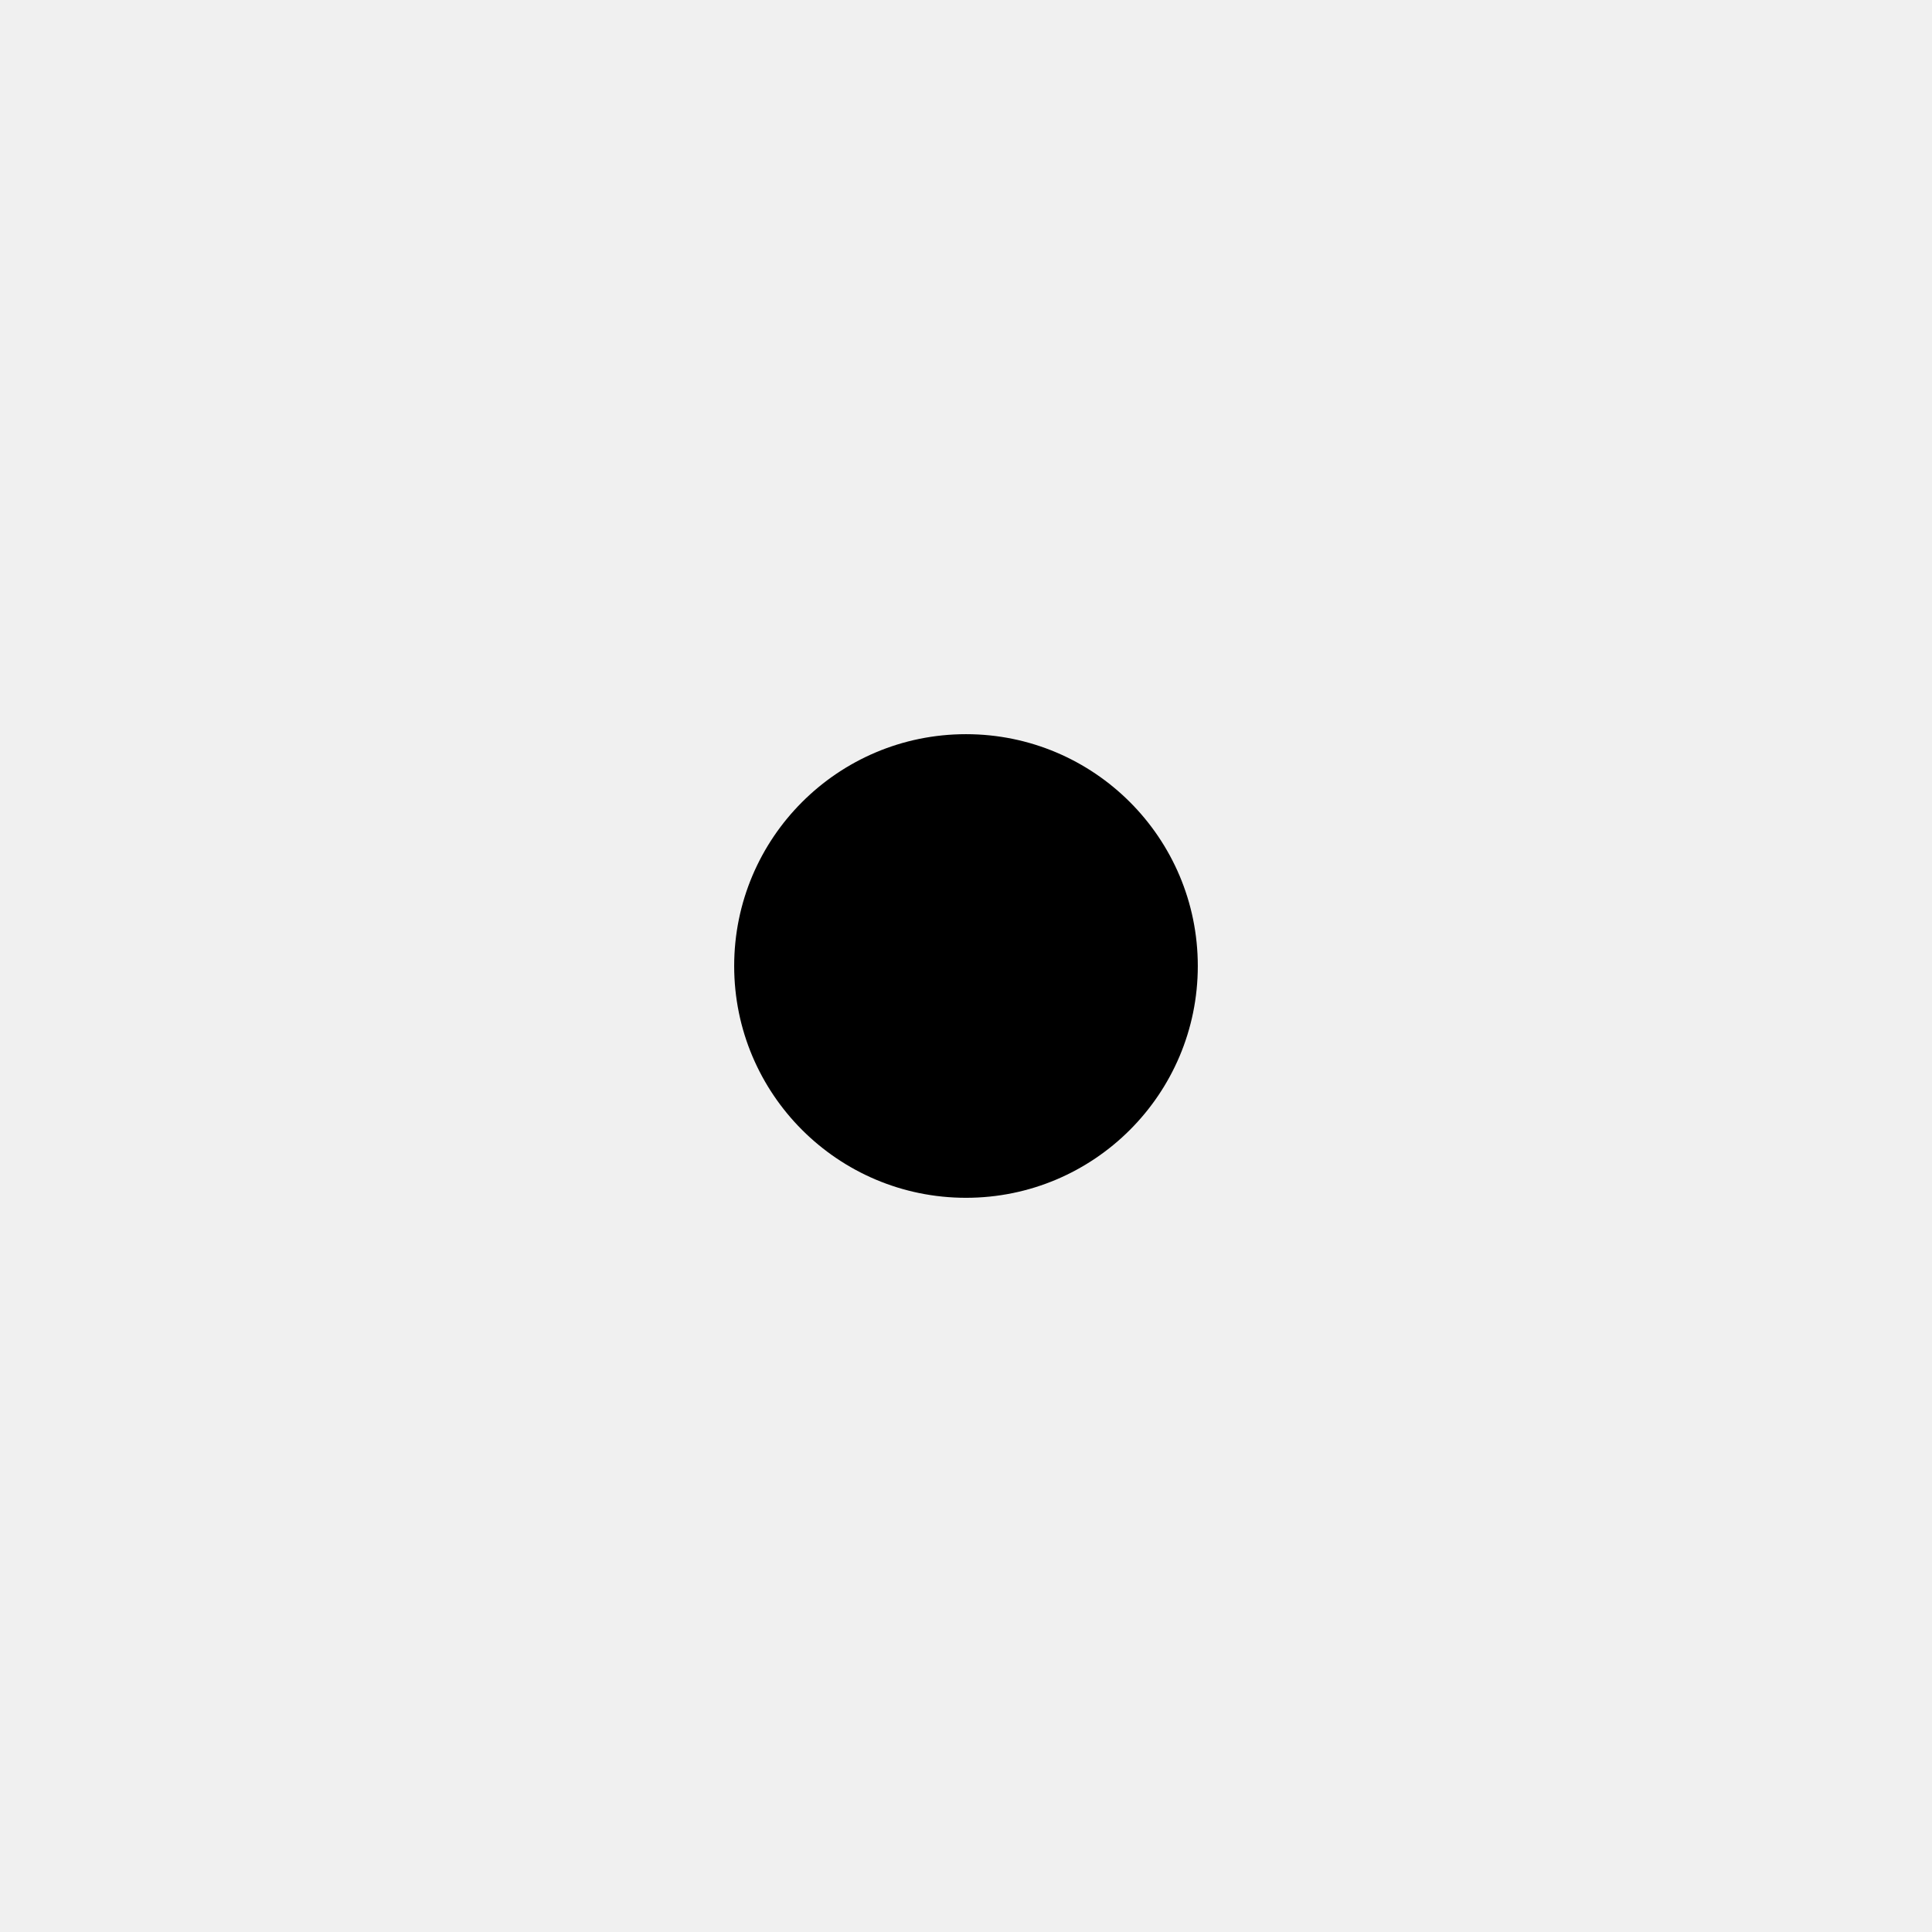
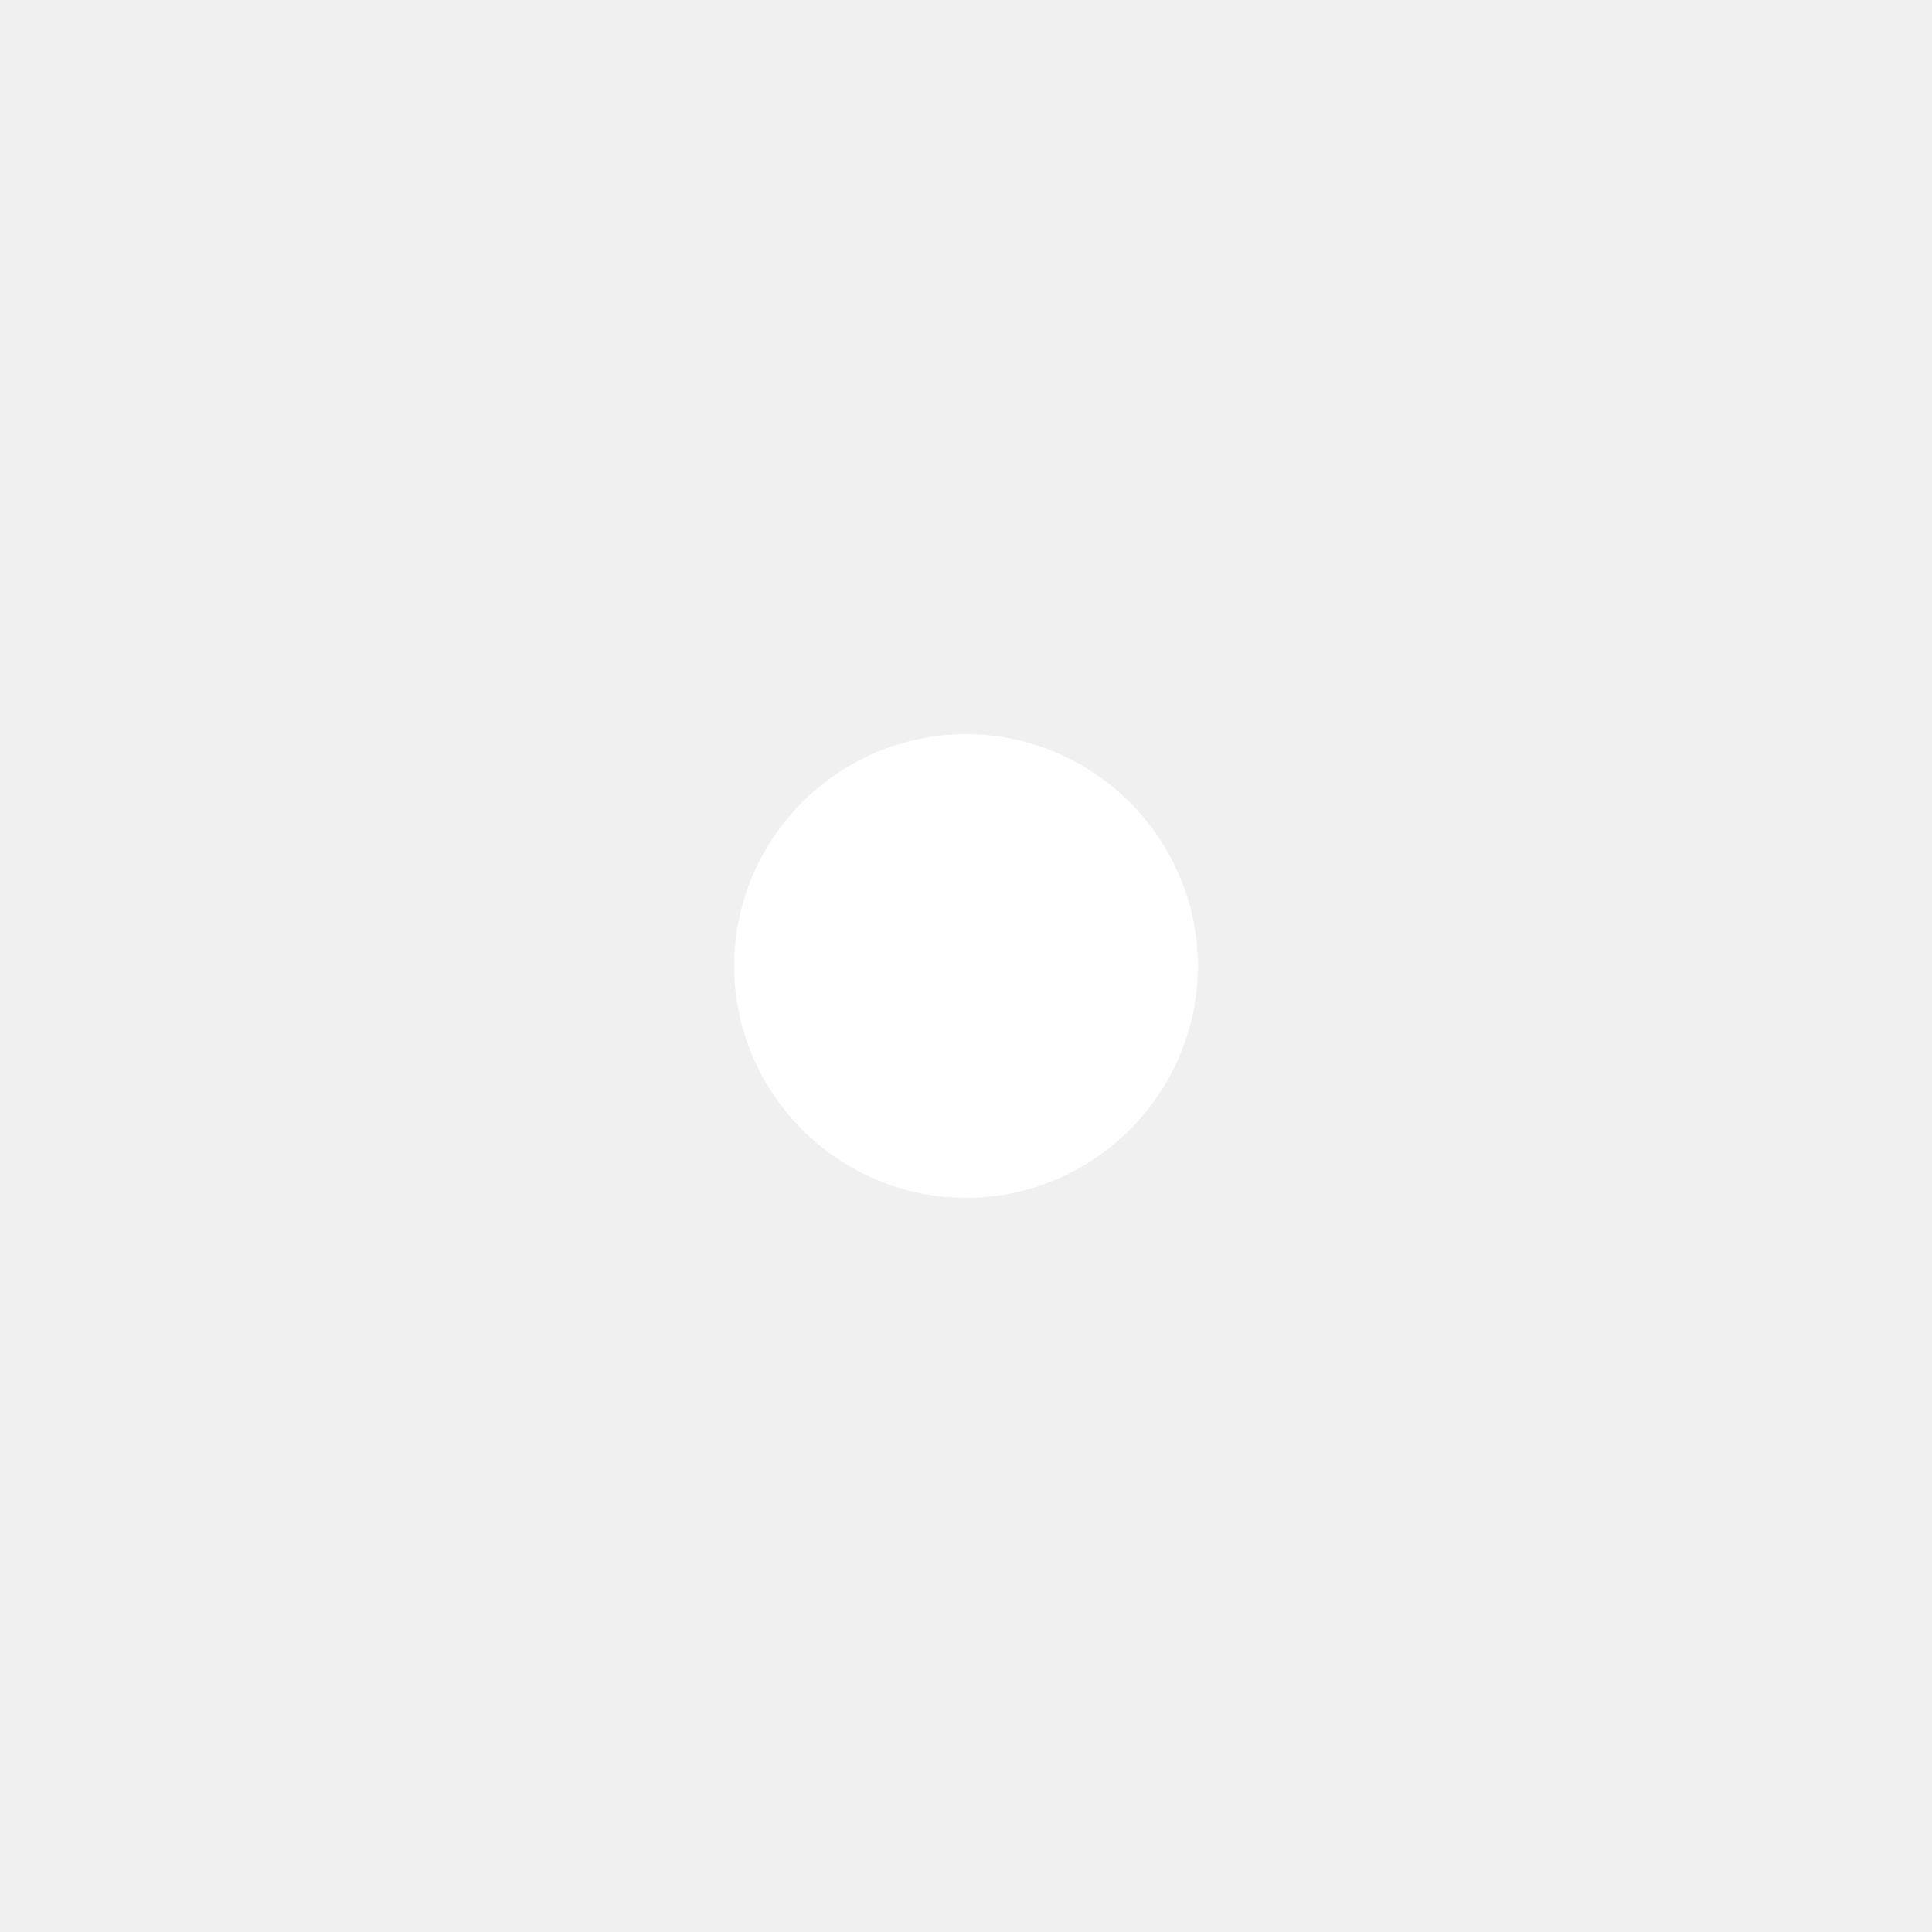
- <svg xmlns="http://www.w3.org/2000/svg" version="1.1" id="Layer_1" x="0px" y="0px" width="100px" height="100px" viewBox="0 0 100 100" enable-background="new 0 0 100 100" xml:space="preserve">
-   <path fill-rule="evenodd" clip-rule="evenodd" d="M50,61.998c-6.627,0-11.999-5.372-11.999-11.998  c0-6.627,5.372-11.999,11.999-11.999c6.626,0,11.998,5.372,11.998,11.999C61.998,56.626,56.626,61.998,50,61.998z" />
+ <svg xmlns="http://www.w3.org/2000/svg" version="1.1" id="Layer_1" x="0px" y="0px" viewBox="0 0 100 100" style="enable-background:new 0 0 100 100;" xml:space="preserve">
+   <style type="text/css">
+ 	.st0{fill-rule:evenodd;clip-rule:evenodd;fill:#FFFFFF;}
+ </style>
+   <path class="st0" d="M50,62c-6.6,0-12-5.4-12-12c0-6.6,5.4-12,12-12c6.6,0,12,5.4,12,12C62,56.6,56.6,62,50,62z" />
</svg>
